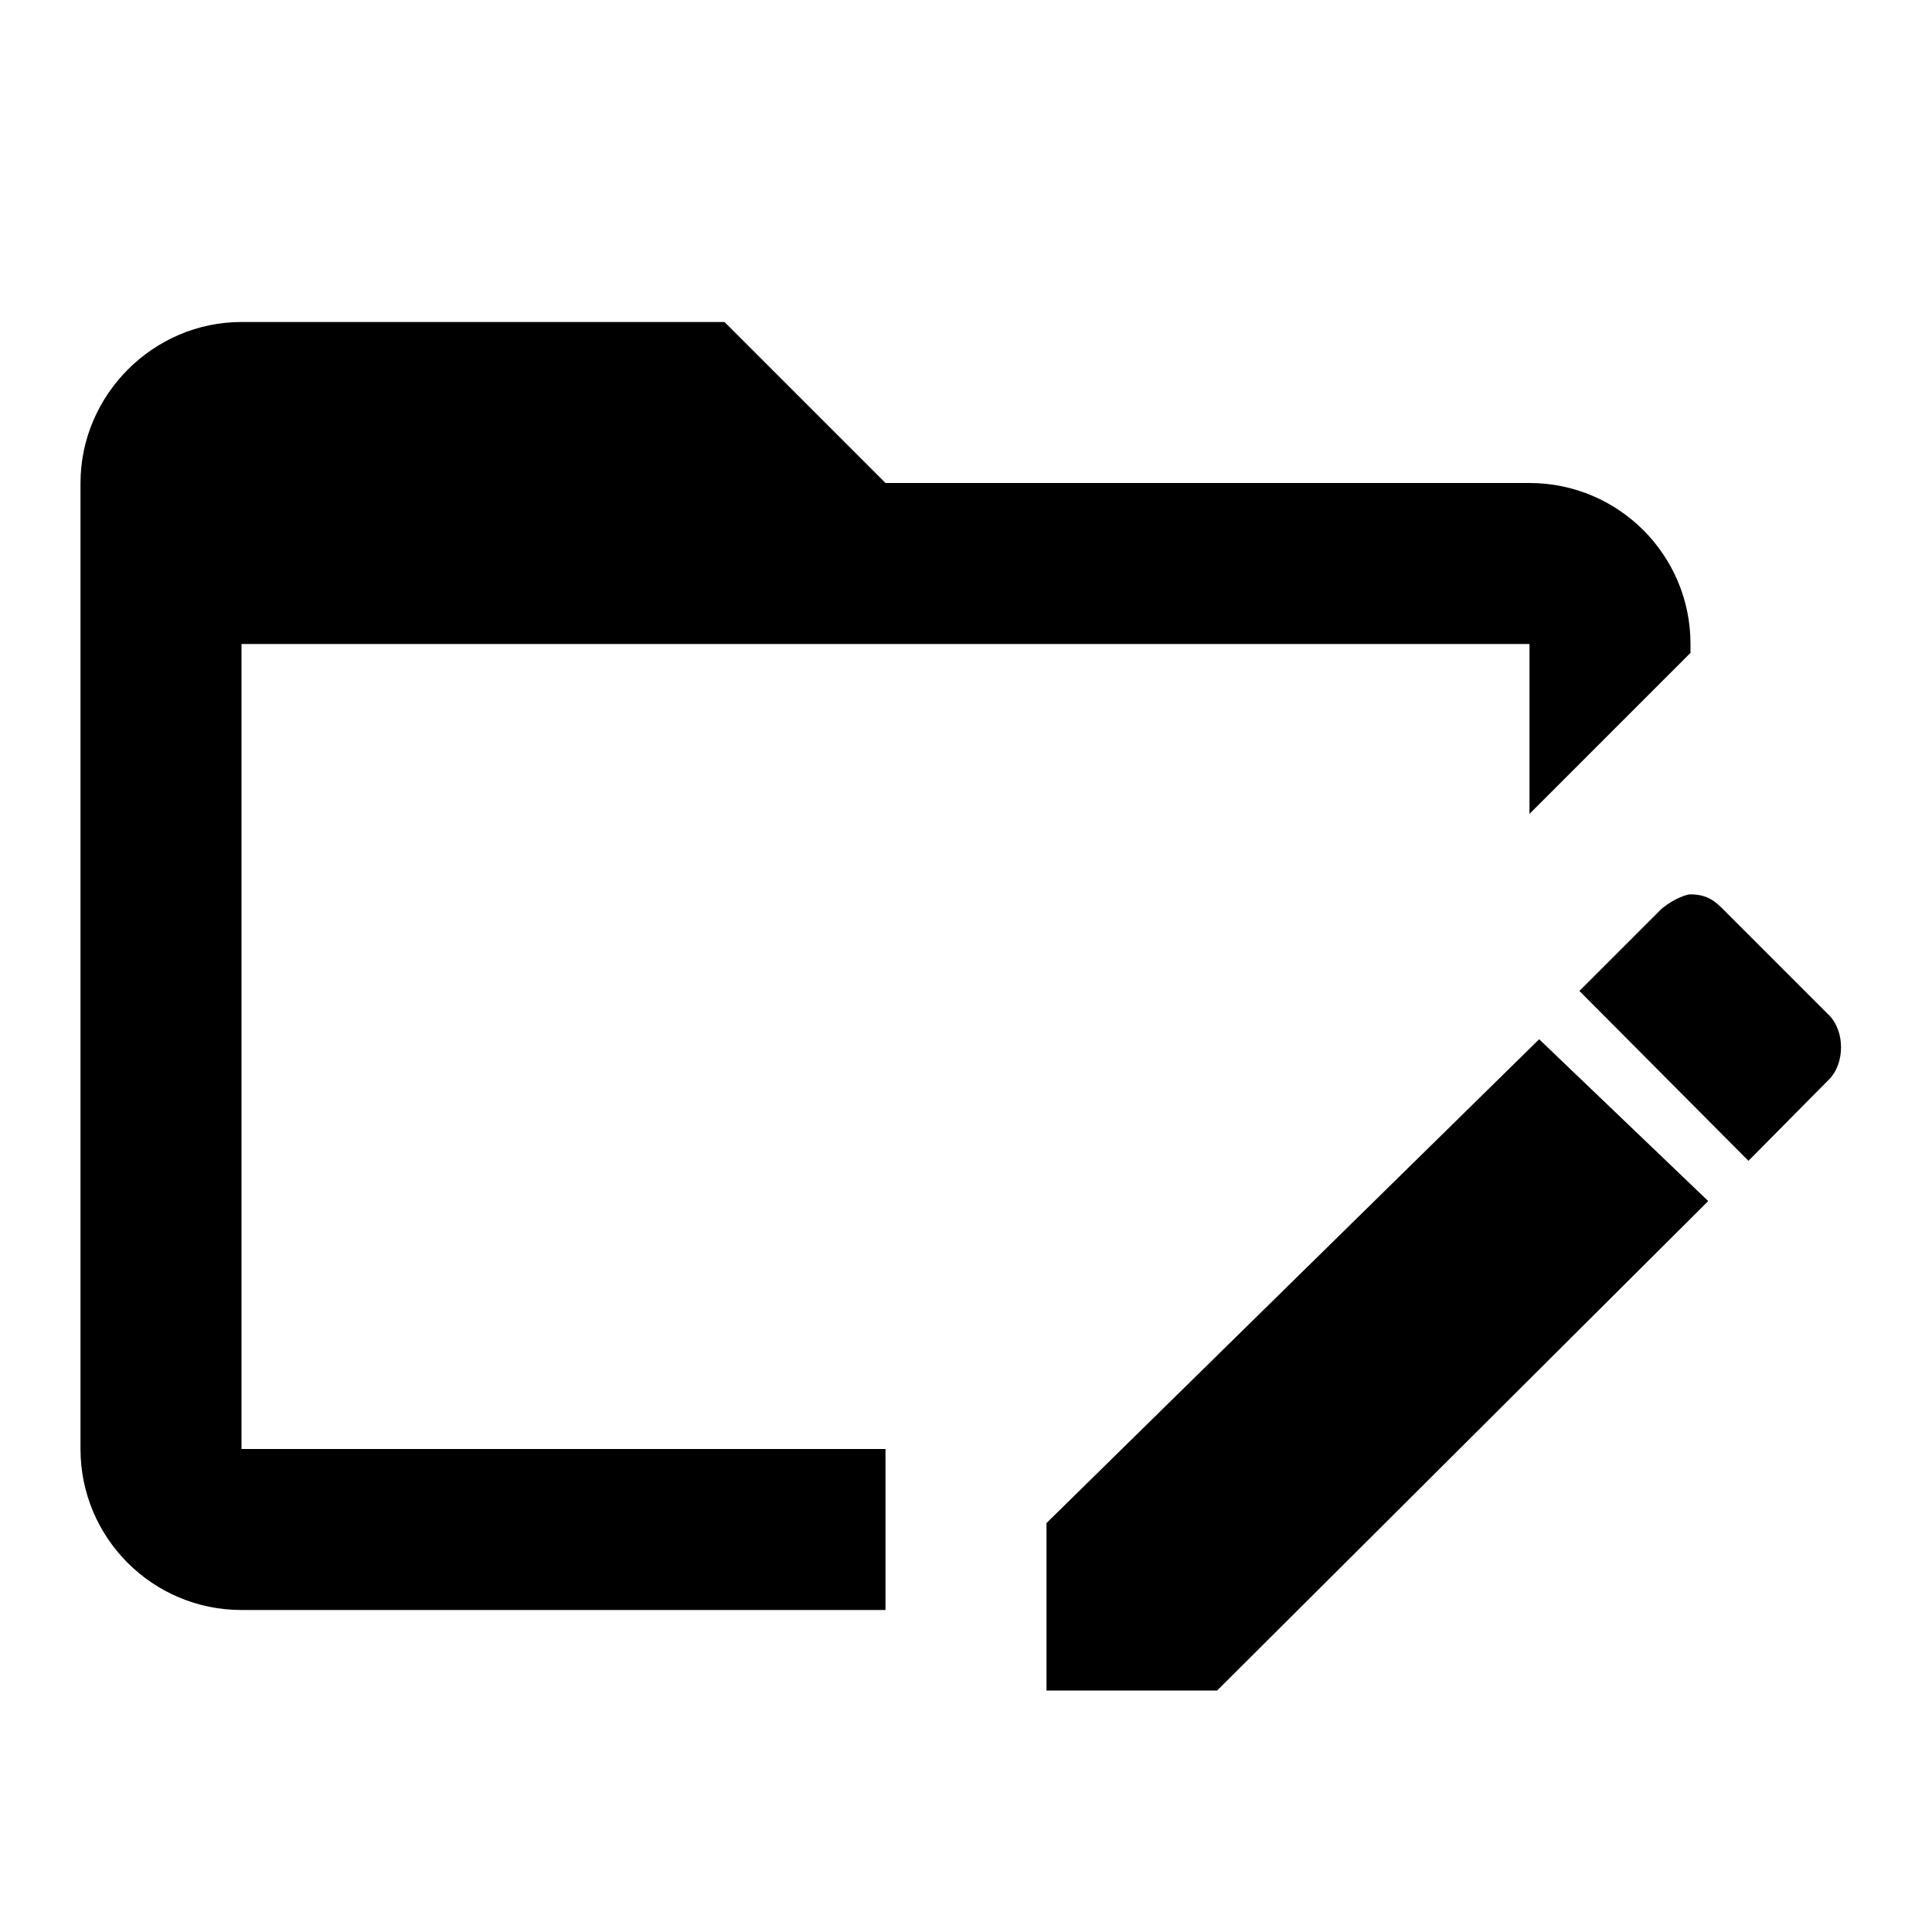
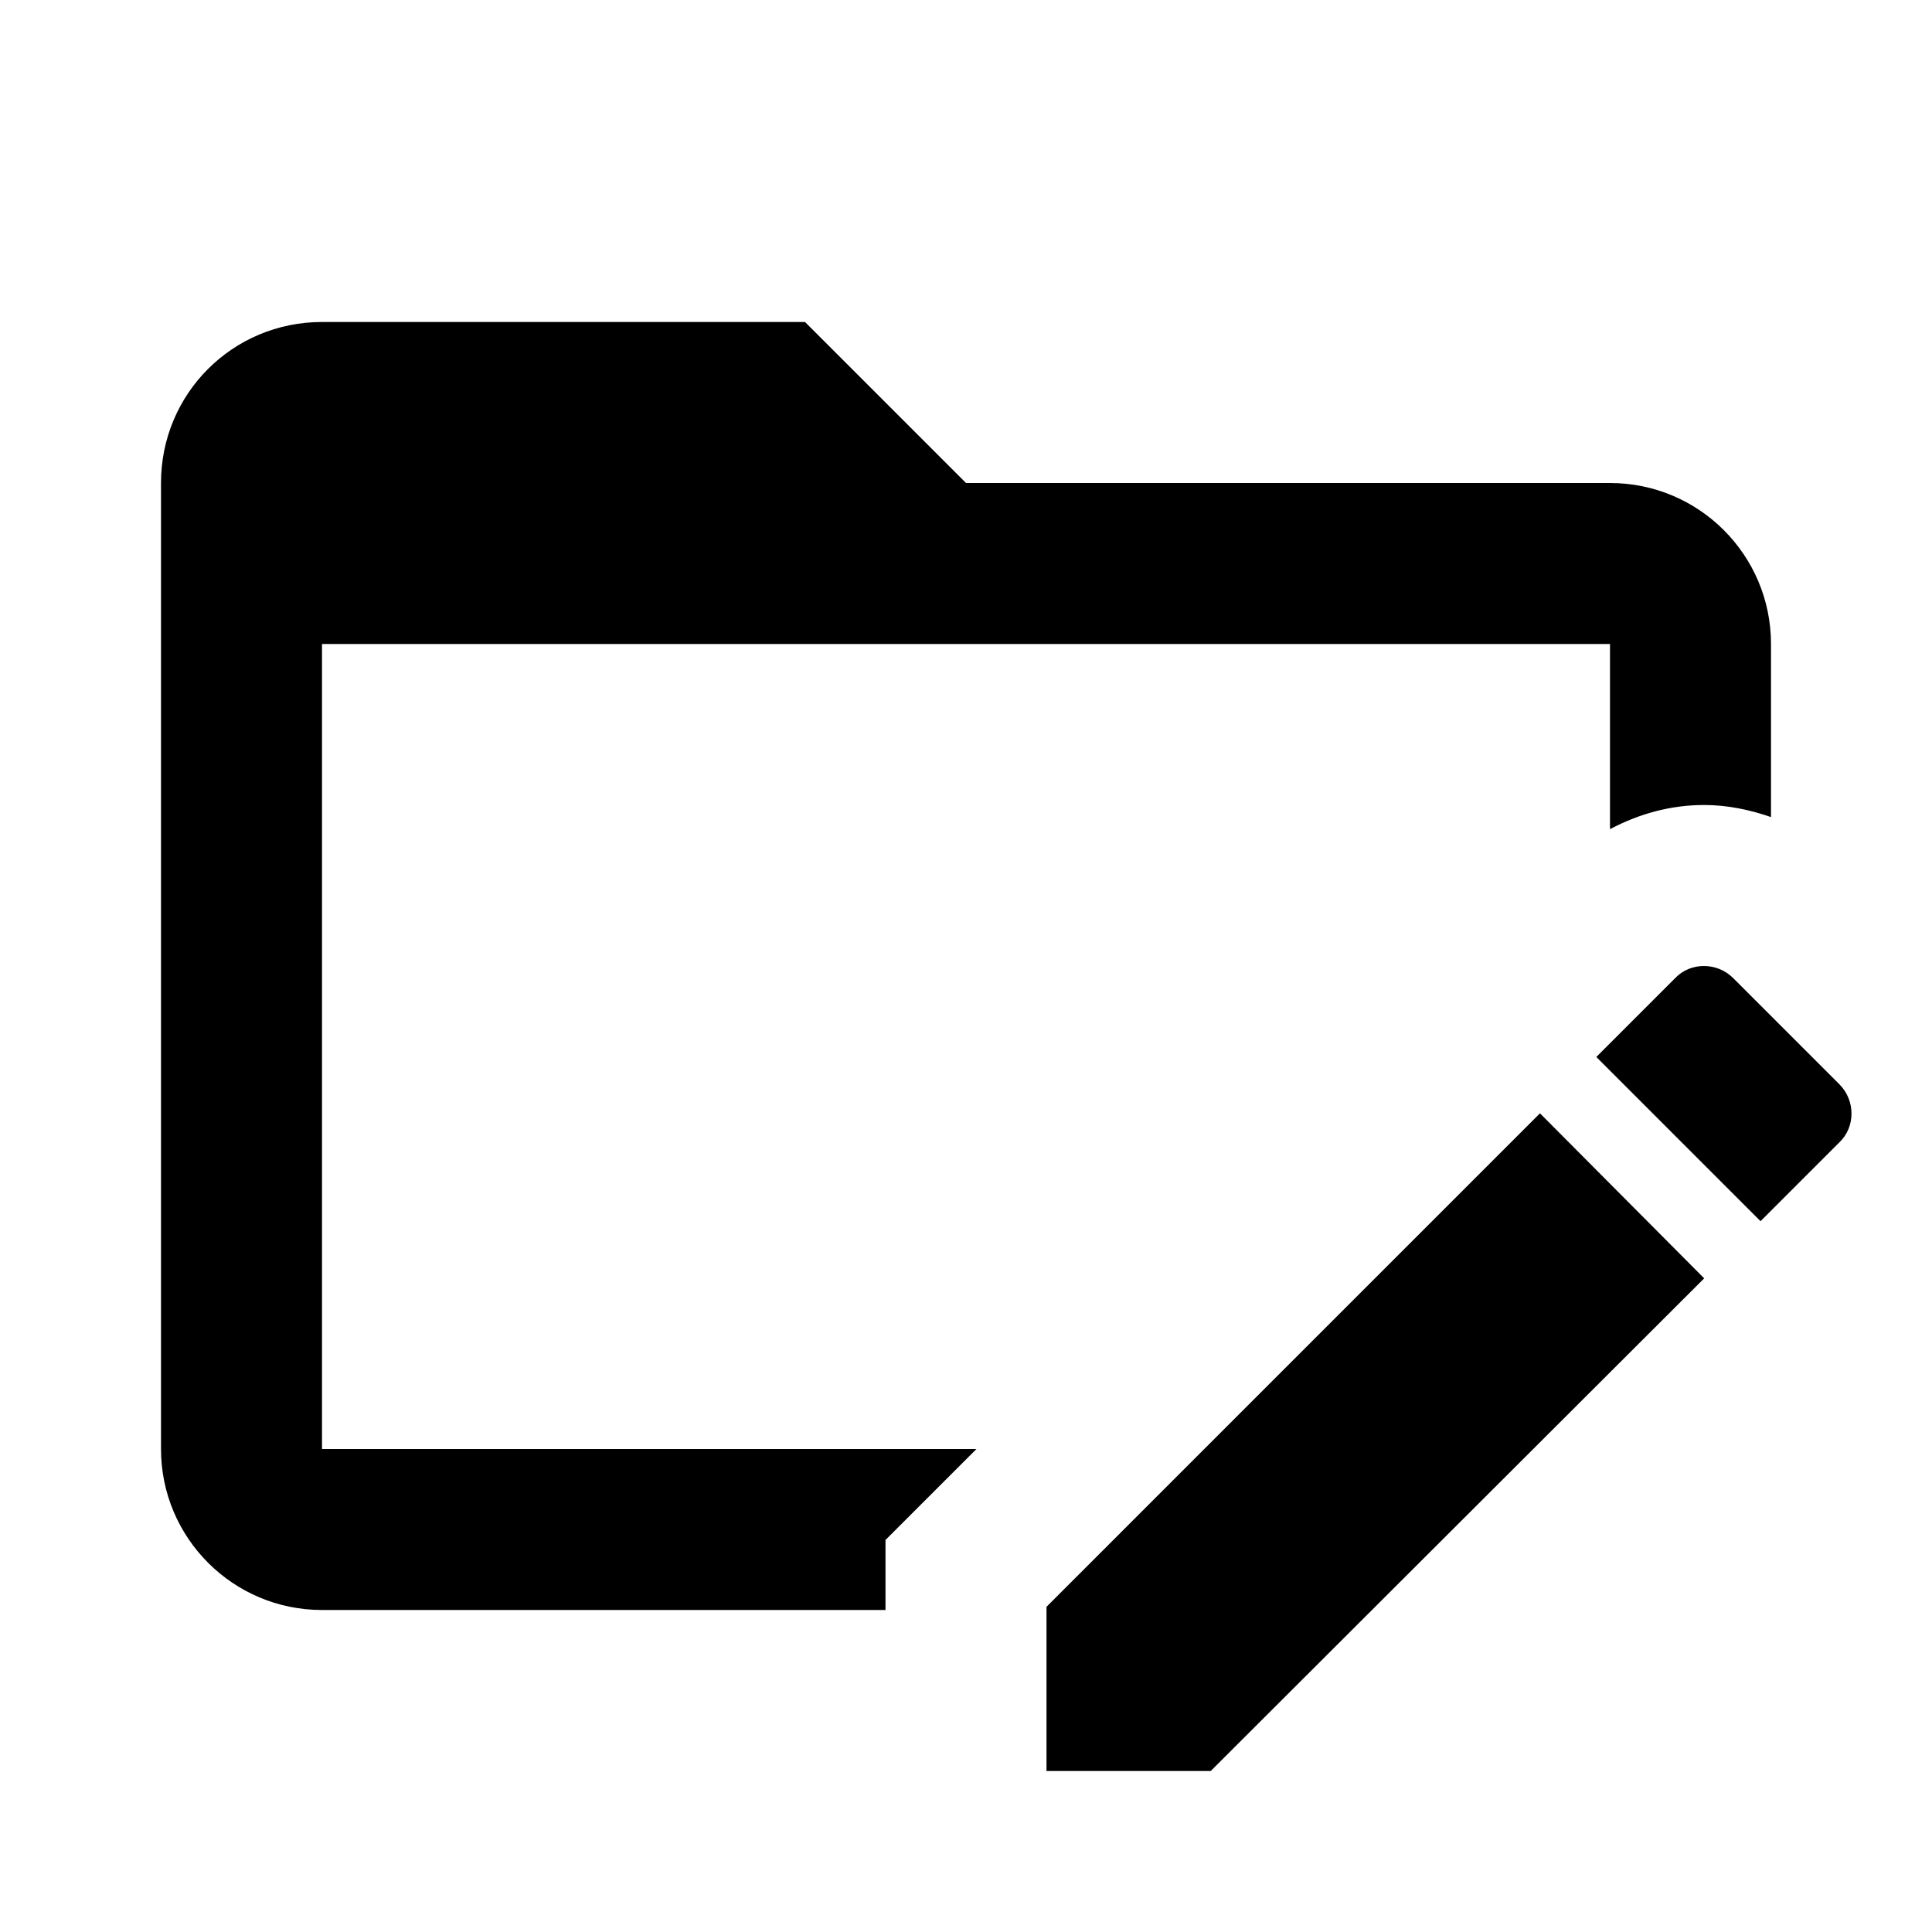
<svg xmlns="http://www.w3.org/2000/svg" viewBox="0 0 24 24">
-   <path d="M21 11.11c-.08 0-.28.1-.38.2l-1 1 2.1 2.11 1-1.01c.2-.2.2-.6 0-.8l-1.3-1.3c-.1-.1-.2-.2-.42-.2m-1.88 1.8L13 18.92V21h2.12l6.1-6.08-2.1-2.01M21 8v.11l-2 2V8H3v10h8v2H3a2 2 0 0 1-2-2V6c0-1.09.9-2 2-2h6l2 2h8a2 2 0 0 1 2 2Z" />
+   <path d="M4 18h8.13L11 19.13V20H4a2 2 0 0 1-2-2V6c0-1.11.89-2 2-2h6l2 2h8a2 2 0 0 1 2 2v2.15c-.26-.09-.54-.15-.83-.15-.42 0-.81.11-1.17.3V8H4v10m18.85-4.53-1.32-1.32c-.2-.2-.53-.2-.72 0l-.98.98 2.04 2.04.98-.98c.2-.19.2-.52 0-.72M13 19.96V22h2.04l6.13-6.12-2.04-2.05L13 19.96Z" />
</svg>
